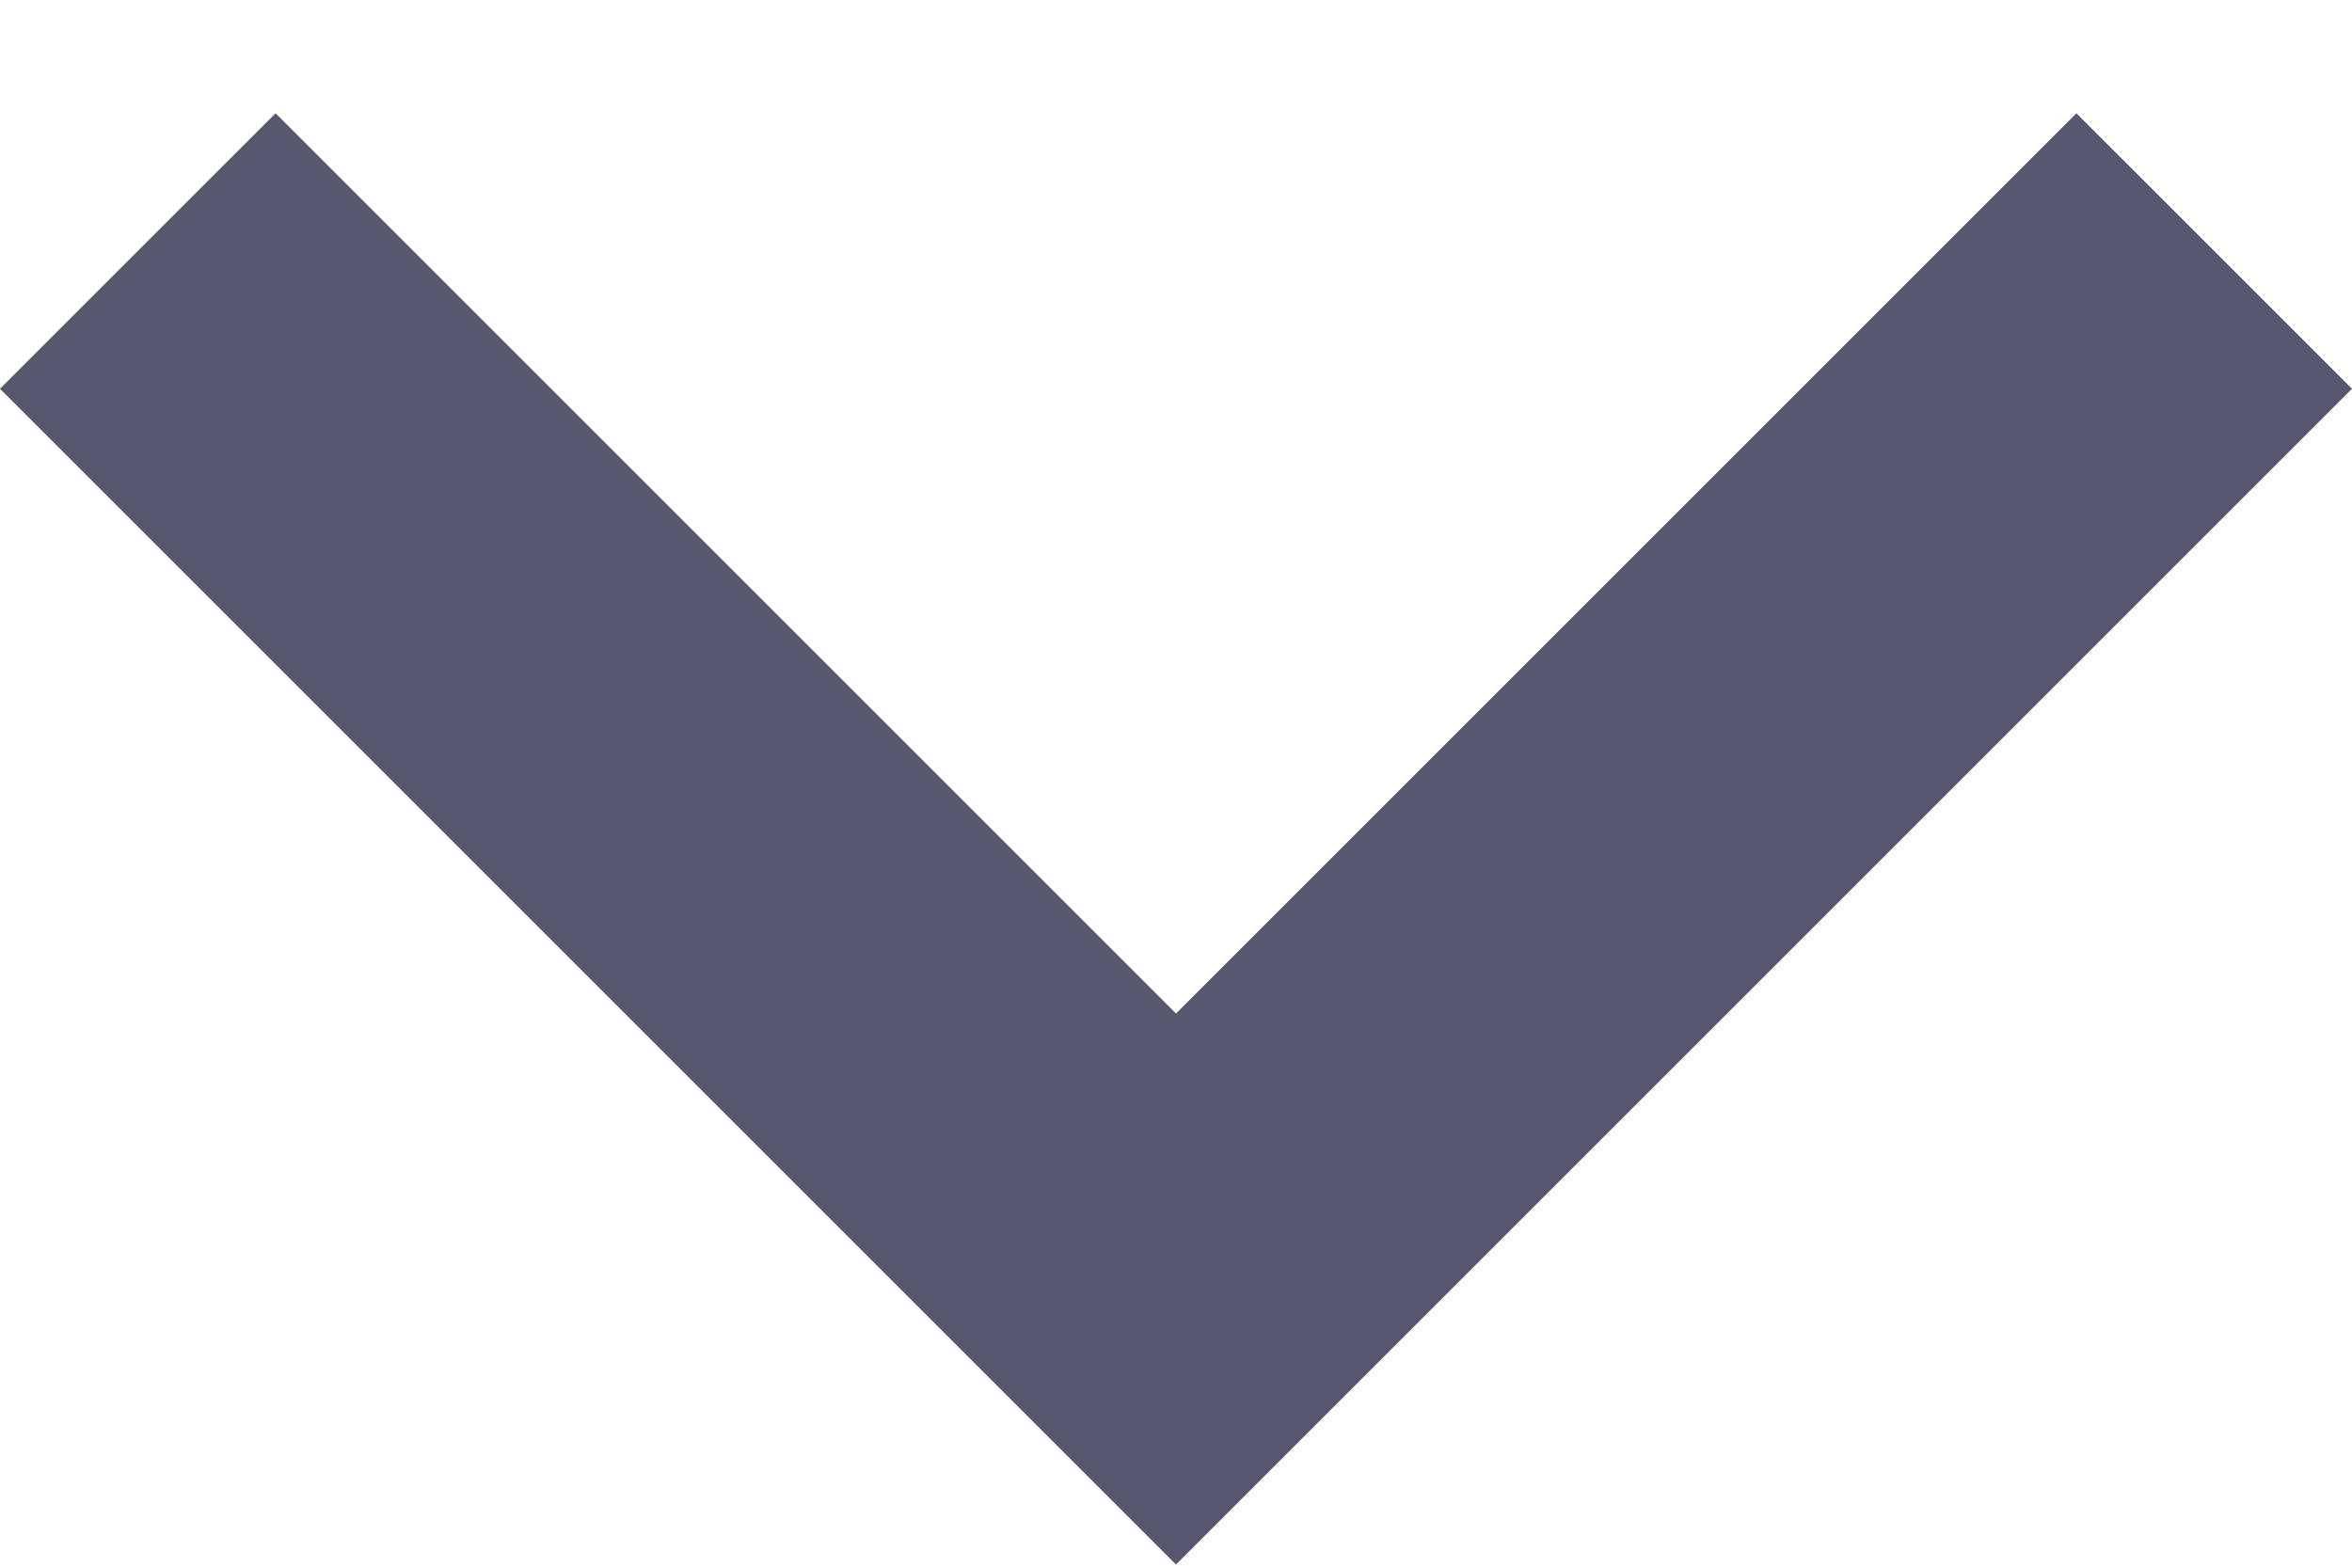
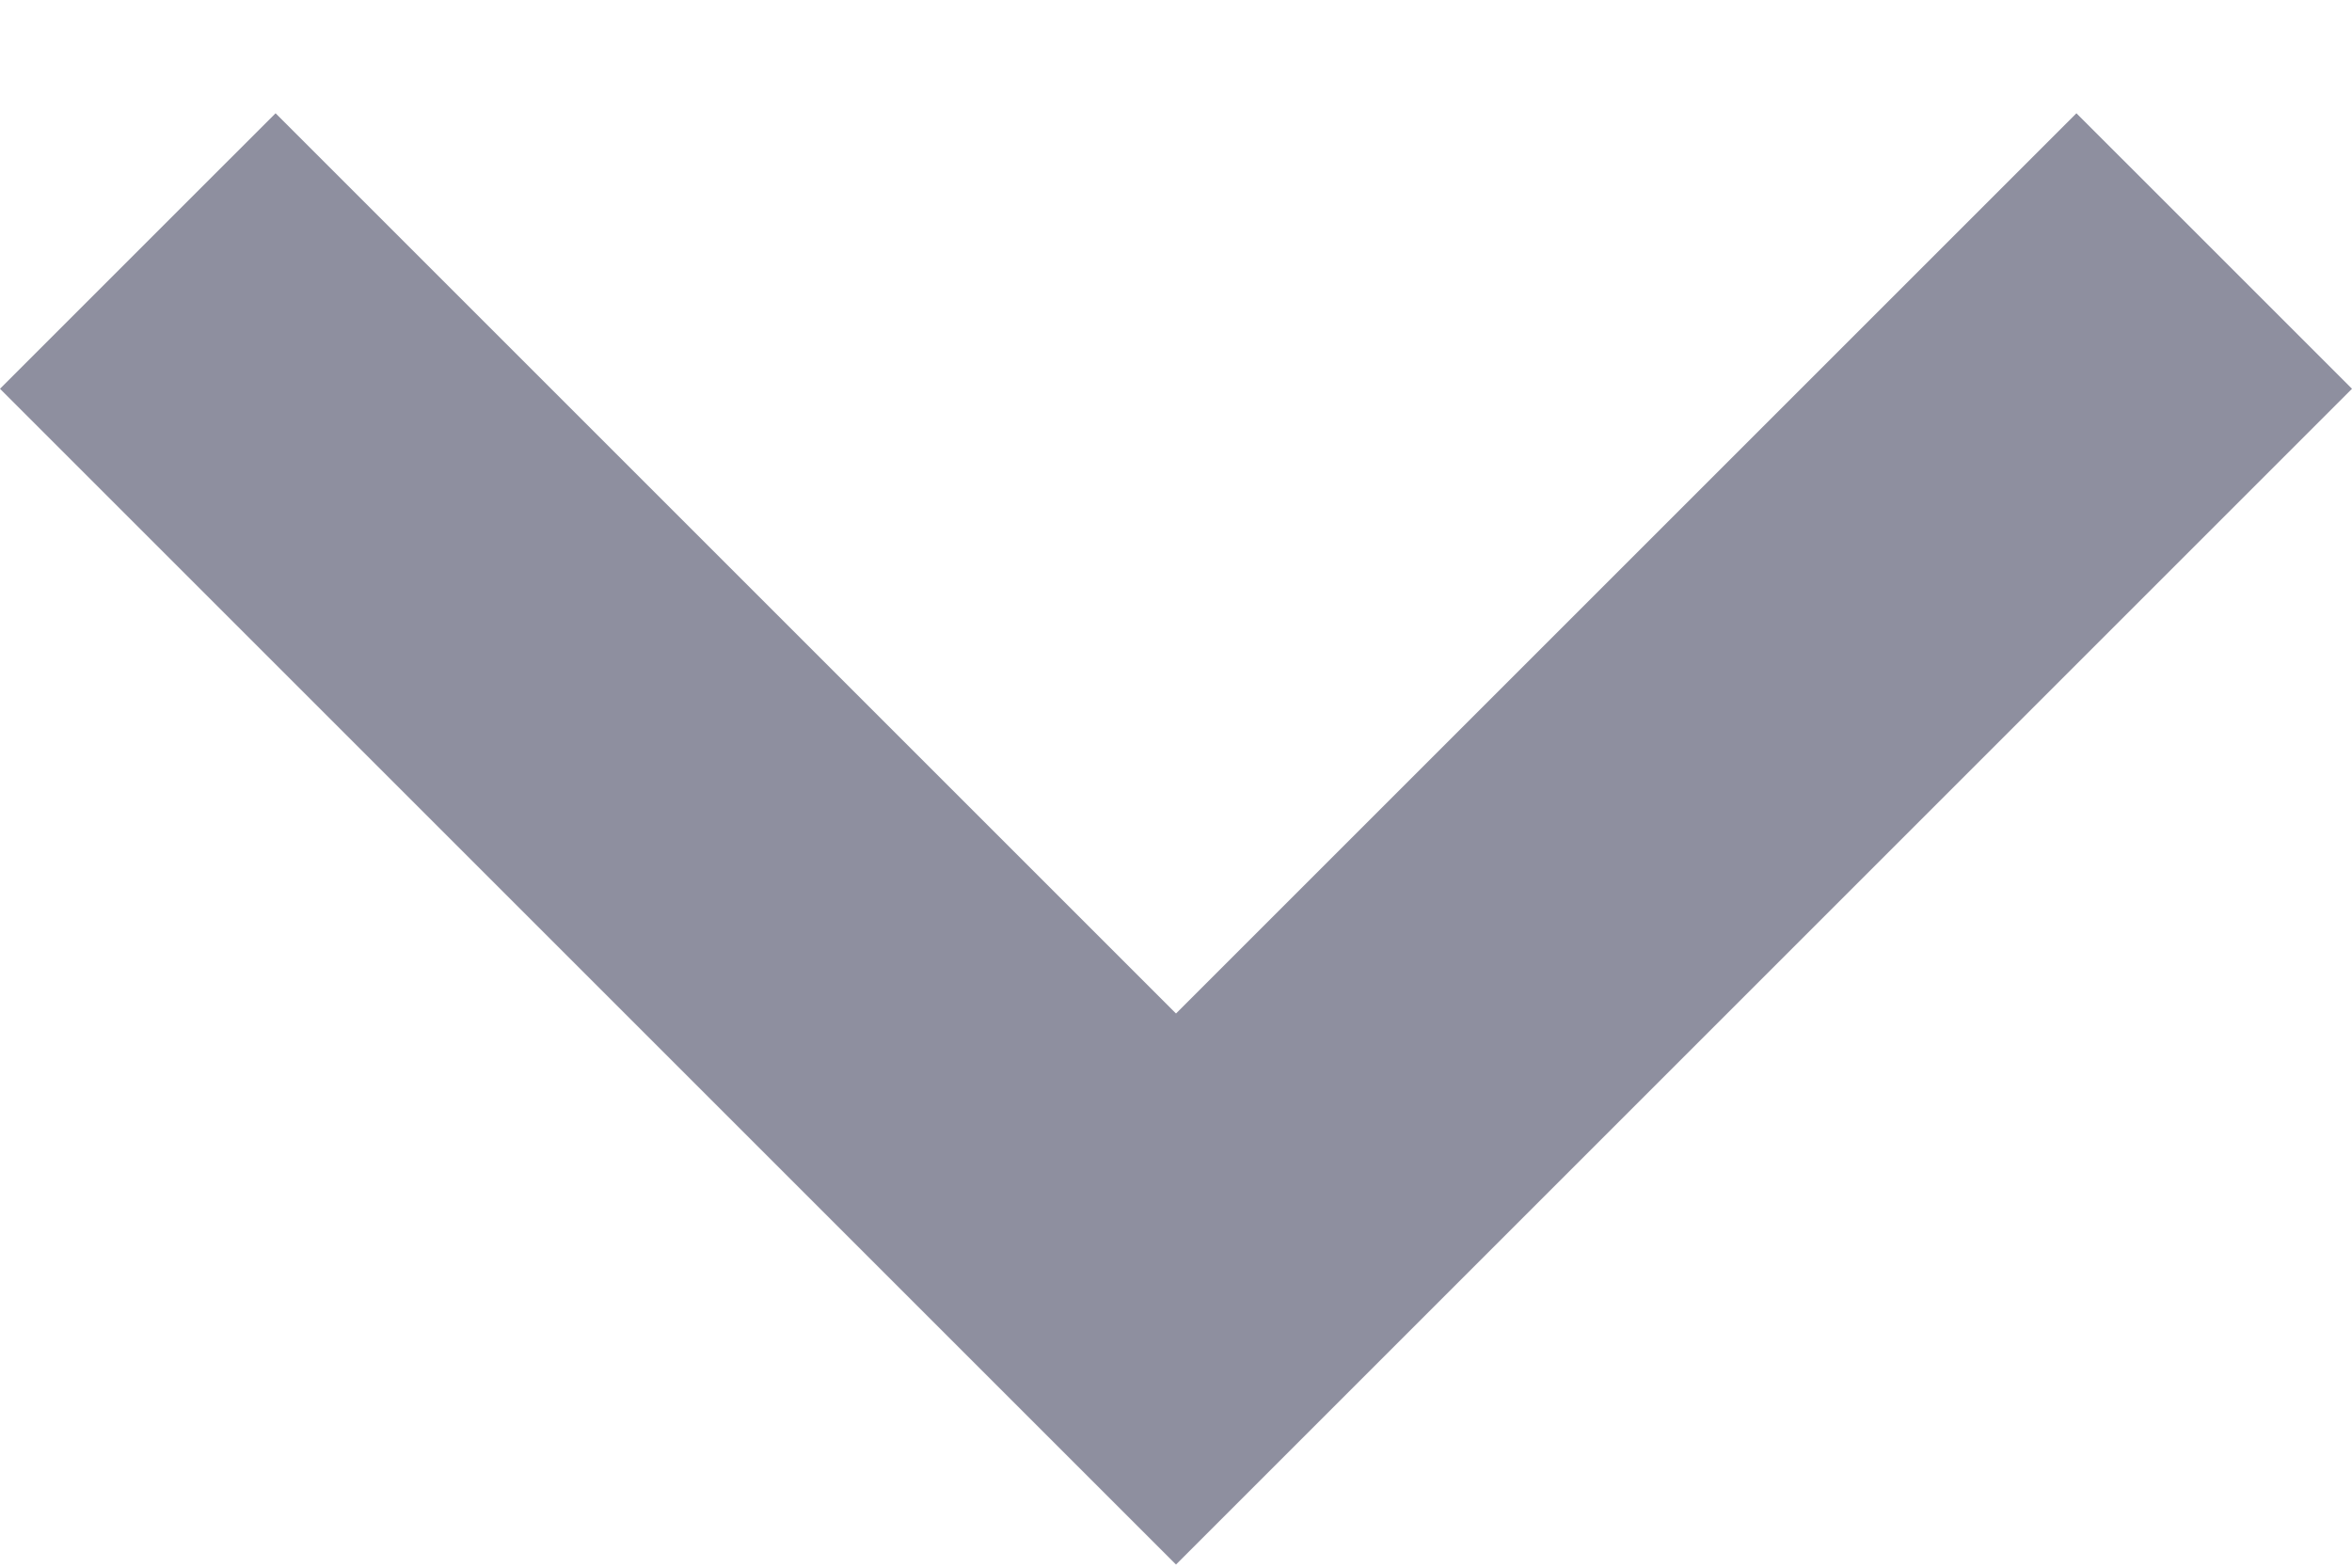
<svg xmlns="http://www.w3.org/2000/svg" width="12" height="8" viewBox="0 0 12 8" fill="none">
-   <path d="M10.594 0.578L12 1.984L6 7.984L0 1.984L1.406 0.578L6 5.172L10.594 0.578Z" fill="#1F2041" fill-opacity="0.75" />
+   <path d="M10.594 0.578L12 1.984L6 7.984L0 1.984L1.406 0.578L6 5.172L10.594 0.578Z" fill="#1F2041" fill-opacity="0.5" />
</svg>
